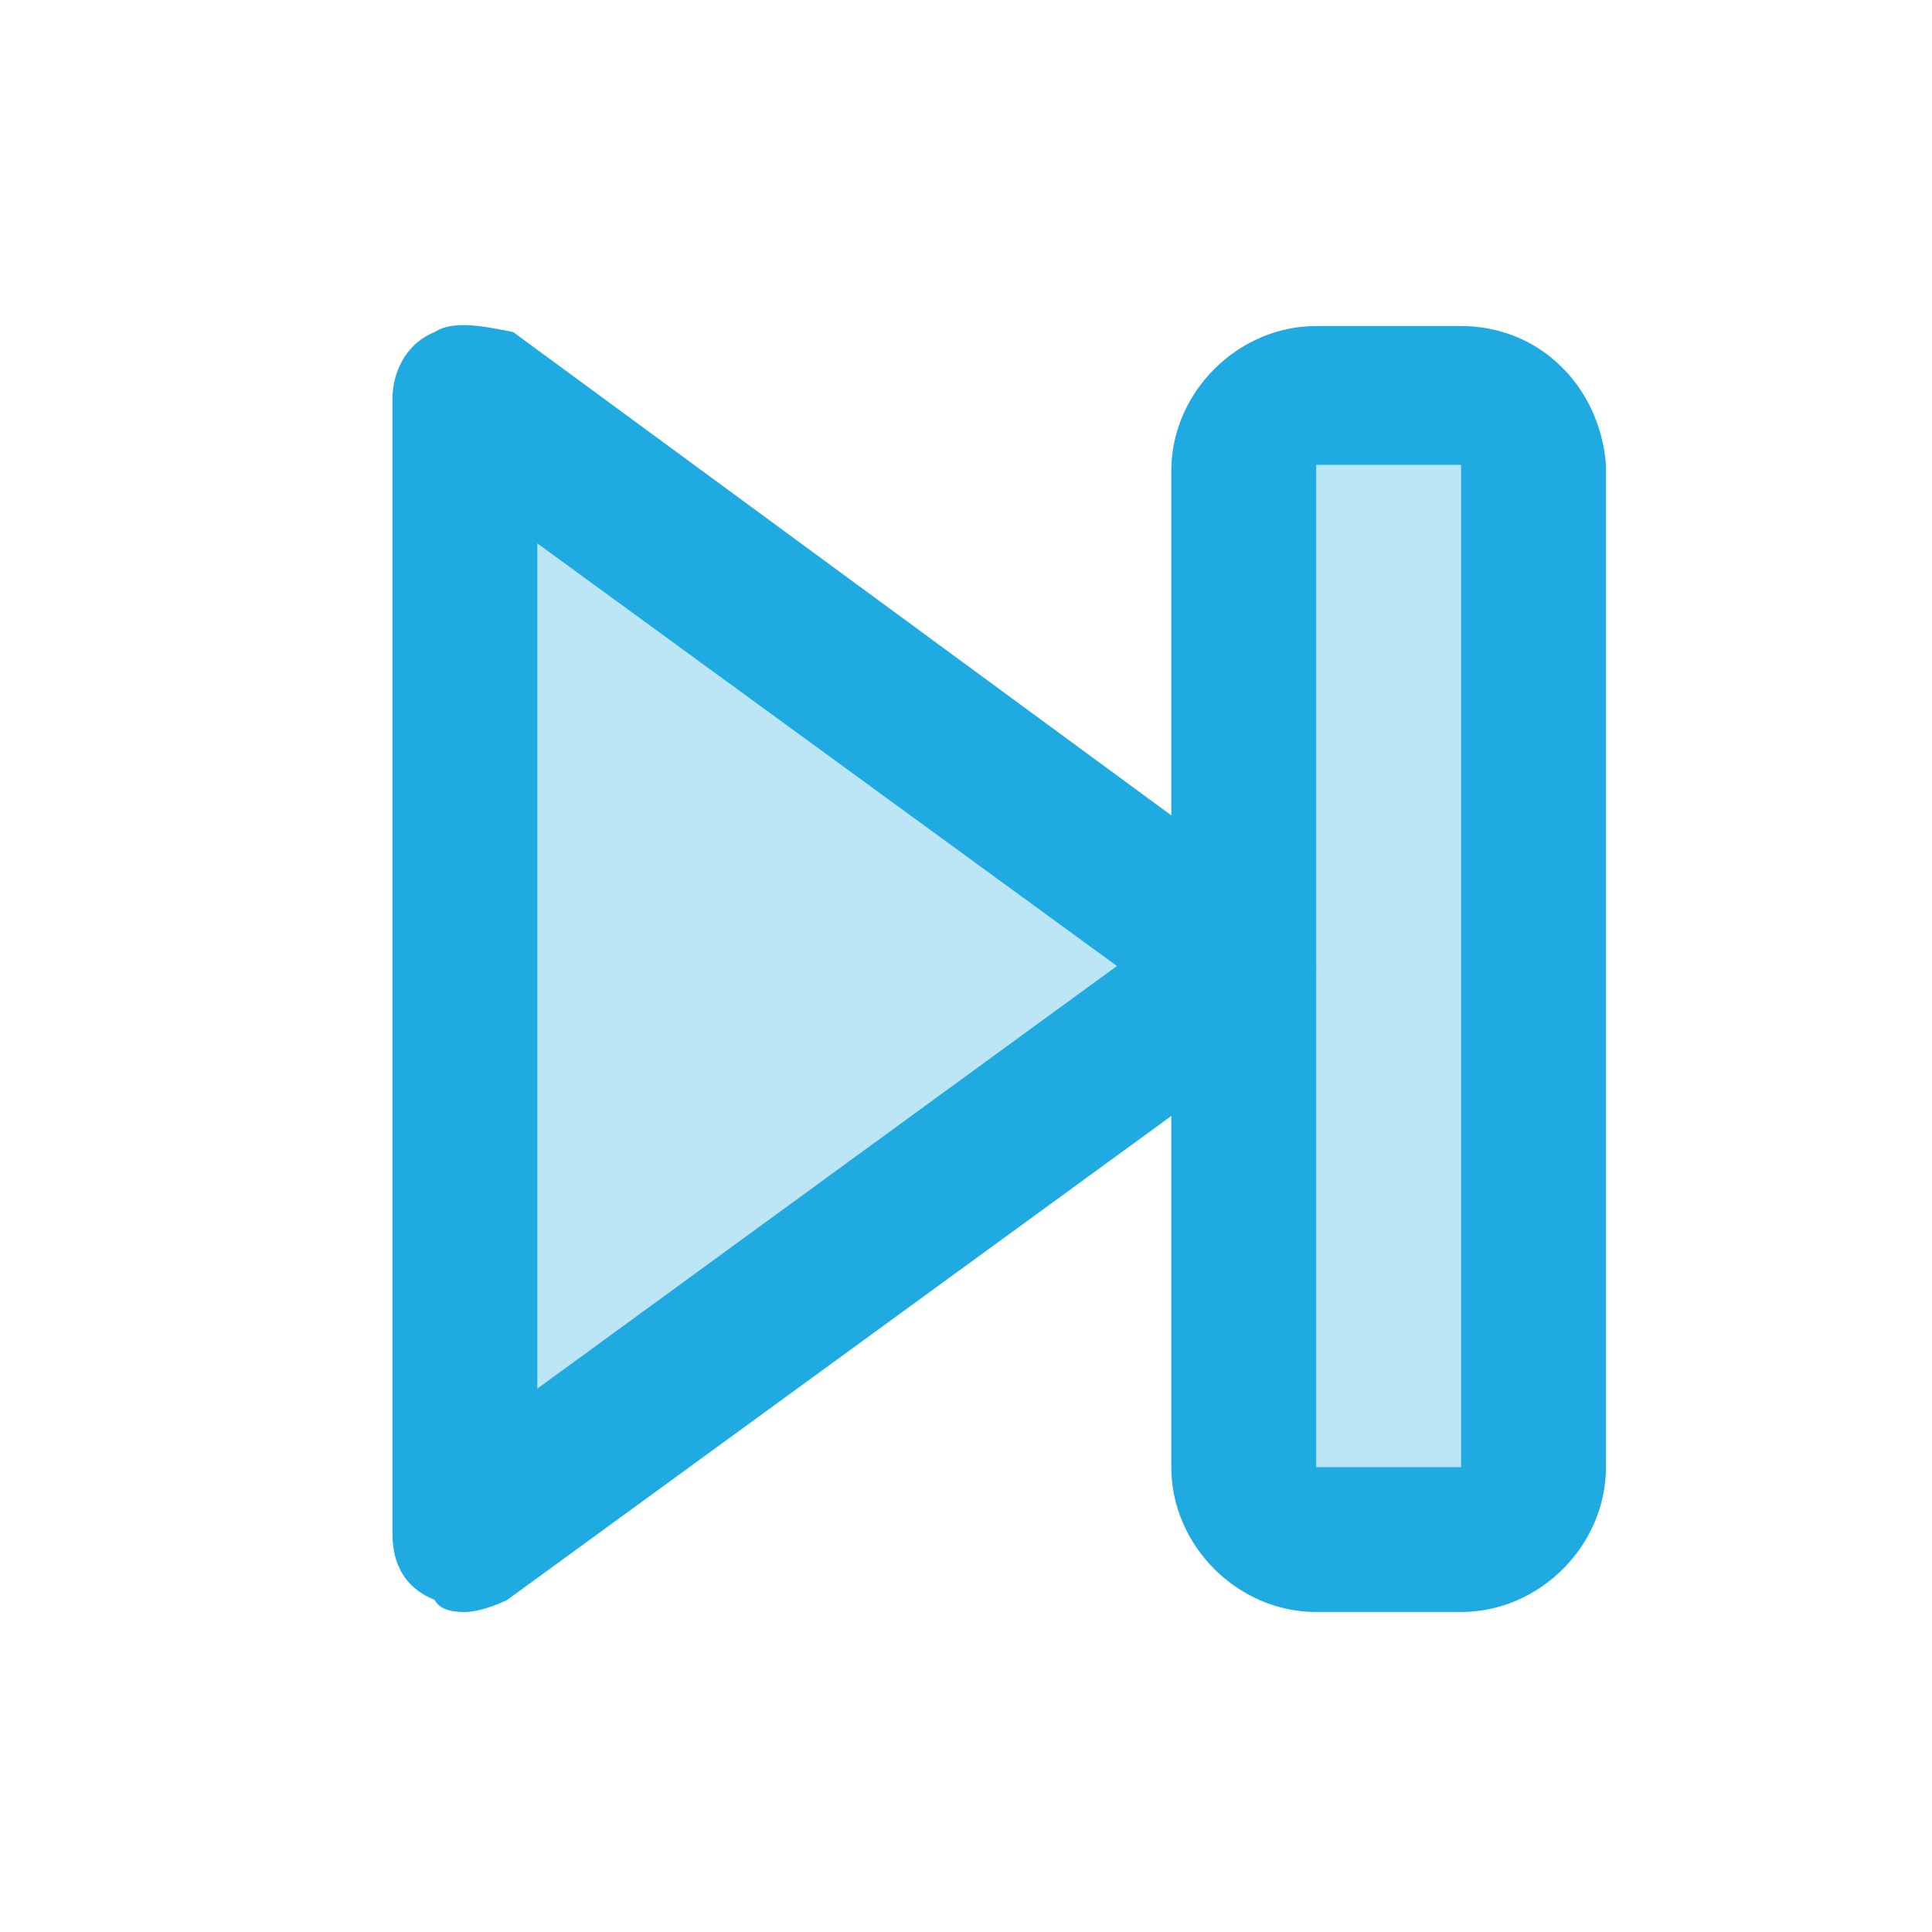
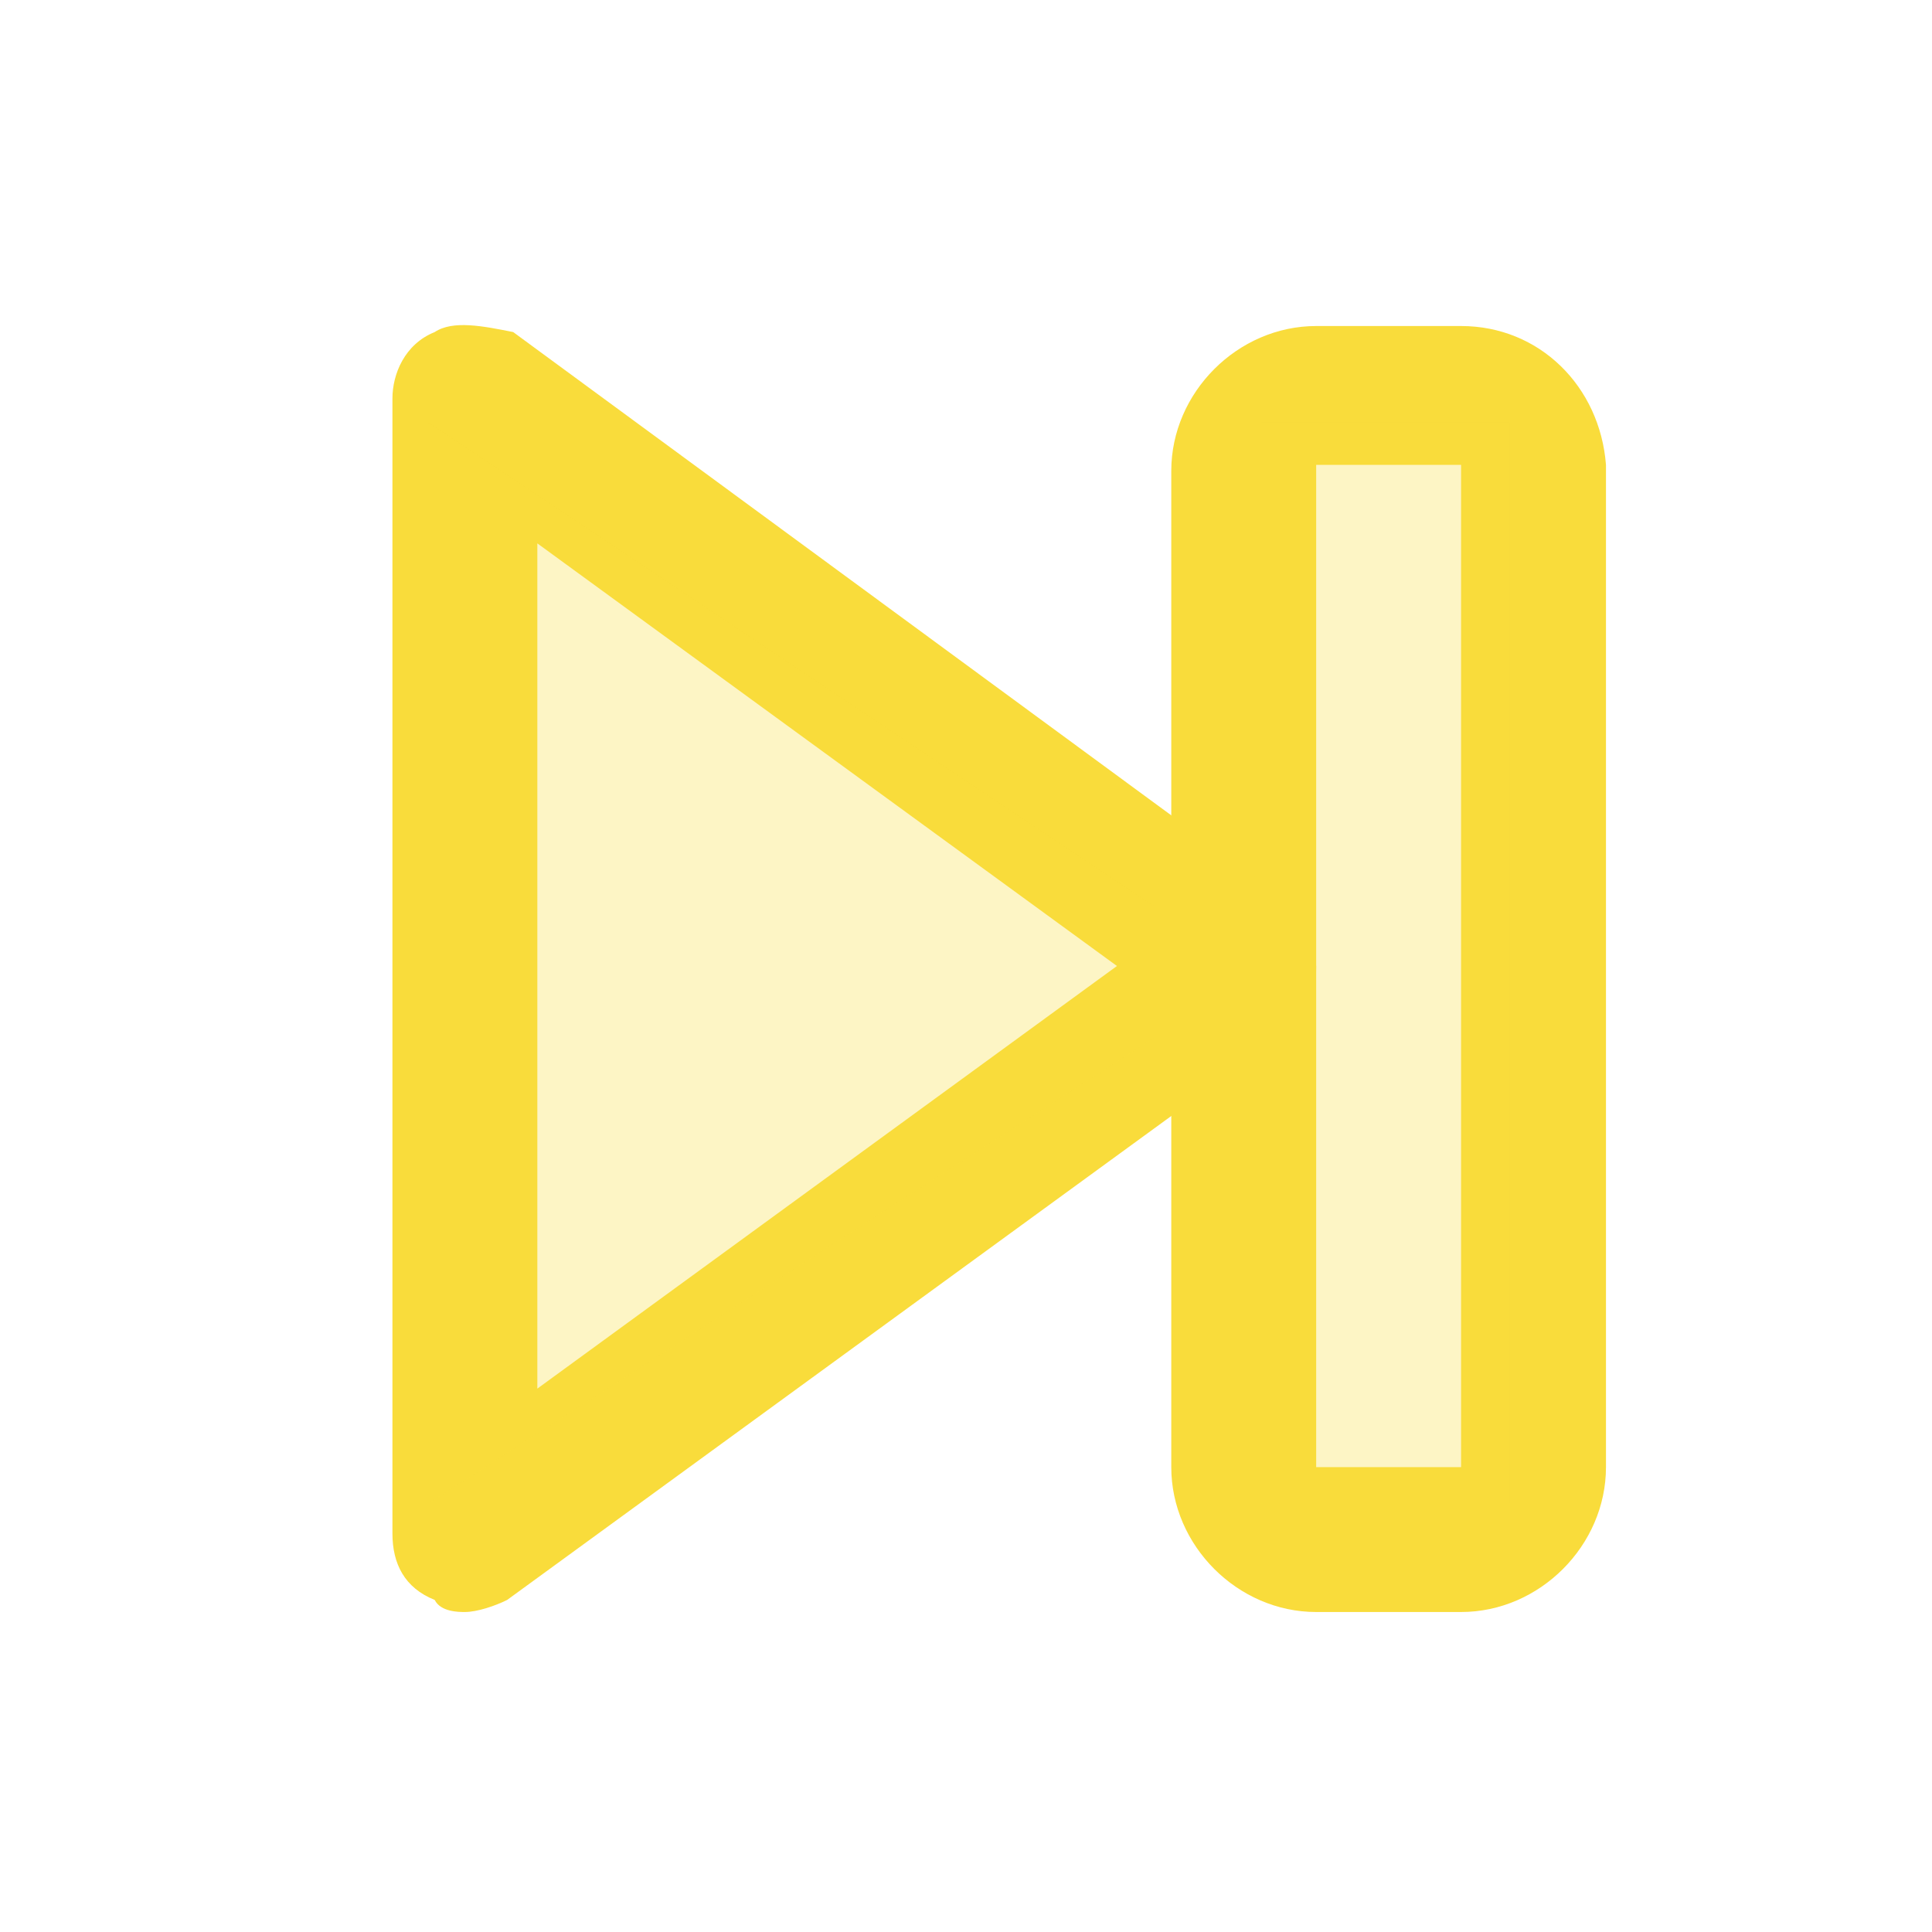
<svg xmlns="http://www.w3.org/2000/svg" version="1.1" id="Layer_1" x="0px" y="0px" viewBox="0 0 32 32" style="enable-background:new 0 0 32 32;" xml:space="preserve">
  <style type="text/css">
- 	.st0{fill:#1FABE2;}
- 	.st1{opacity:0.3;fill:#1FABE2;}
+ 	.st0{fill:#F9DC3B;}
+ 	.st1{opacity:0.3;fill:#F9DC3B;}
</style>
  <g id="Rectangle_2_copy_3_1_">
    <g>
      <path class="st0" d="M24.2,5.4h-2.4c-1.3,0-2.4,1.1-2.4,2.4v16.5c0,1.3,1.1,2.4,2.4,2.4h2.4c1.3,0,2.4-1.1,2.4-2.4V7.7    C26.5,6.4,25.5,5.4,24.2,5.4z M24.2,24.3h-2.4V7.7h2.4V24.3z" />
    </g>
  </g>
  <g id="Shape_3_1_">
    <g>
      <path class="st0" d="M21.3,14.9L8.5,5.5c-0.5-0.1-1-0.2-1.3,0C6.7,5.7,6.5,6.2,6.5,6.6v18.8c0,0.5,0.2,0.9,0.7,1.1    c0.1,0.2,0.4,0.2,0.5,0.2c0.2,0,0.5-0.1,0.7-0.2l12.9-9.4c0.4-0.2,0.5-0.6,0.5-1.1C21.7,15.4,21.6,15.2,21.3,14.9z M8.9,23V9    l9.6,7L8.9,23z" />
    </g>
  </g>
  <rect x="20.9" y="7" class="st1" width="4.1" height="17.9" />
  <polygon class="st1" points="7.1,24.9 19.1,17.2 19.1,15 7.1,7 " />
</svg>
